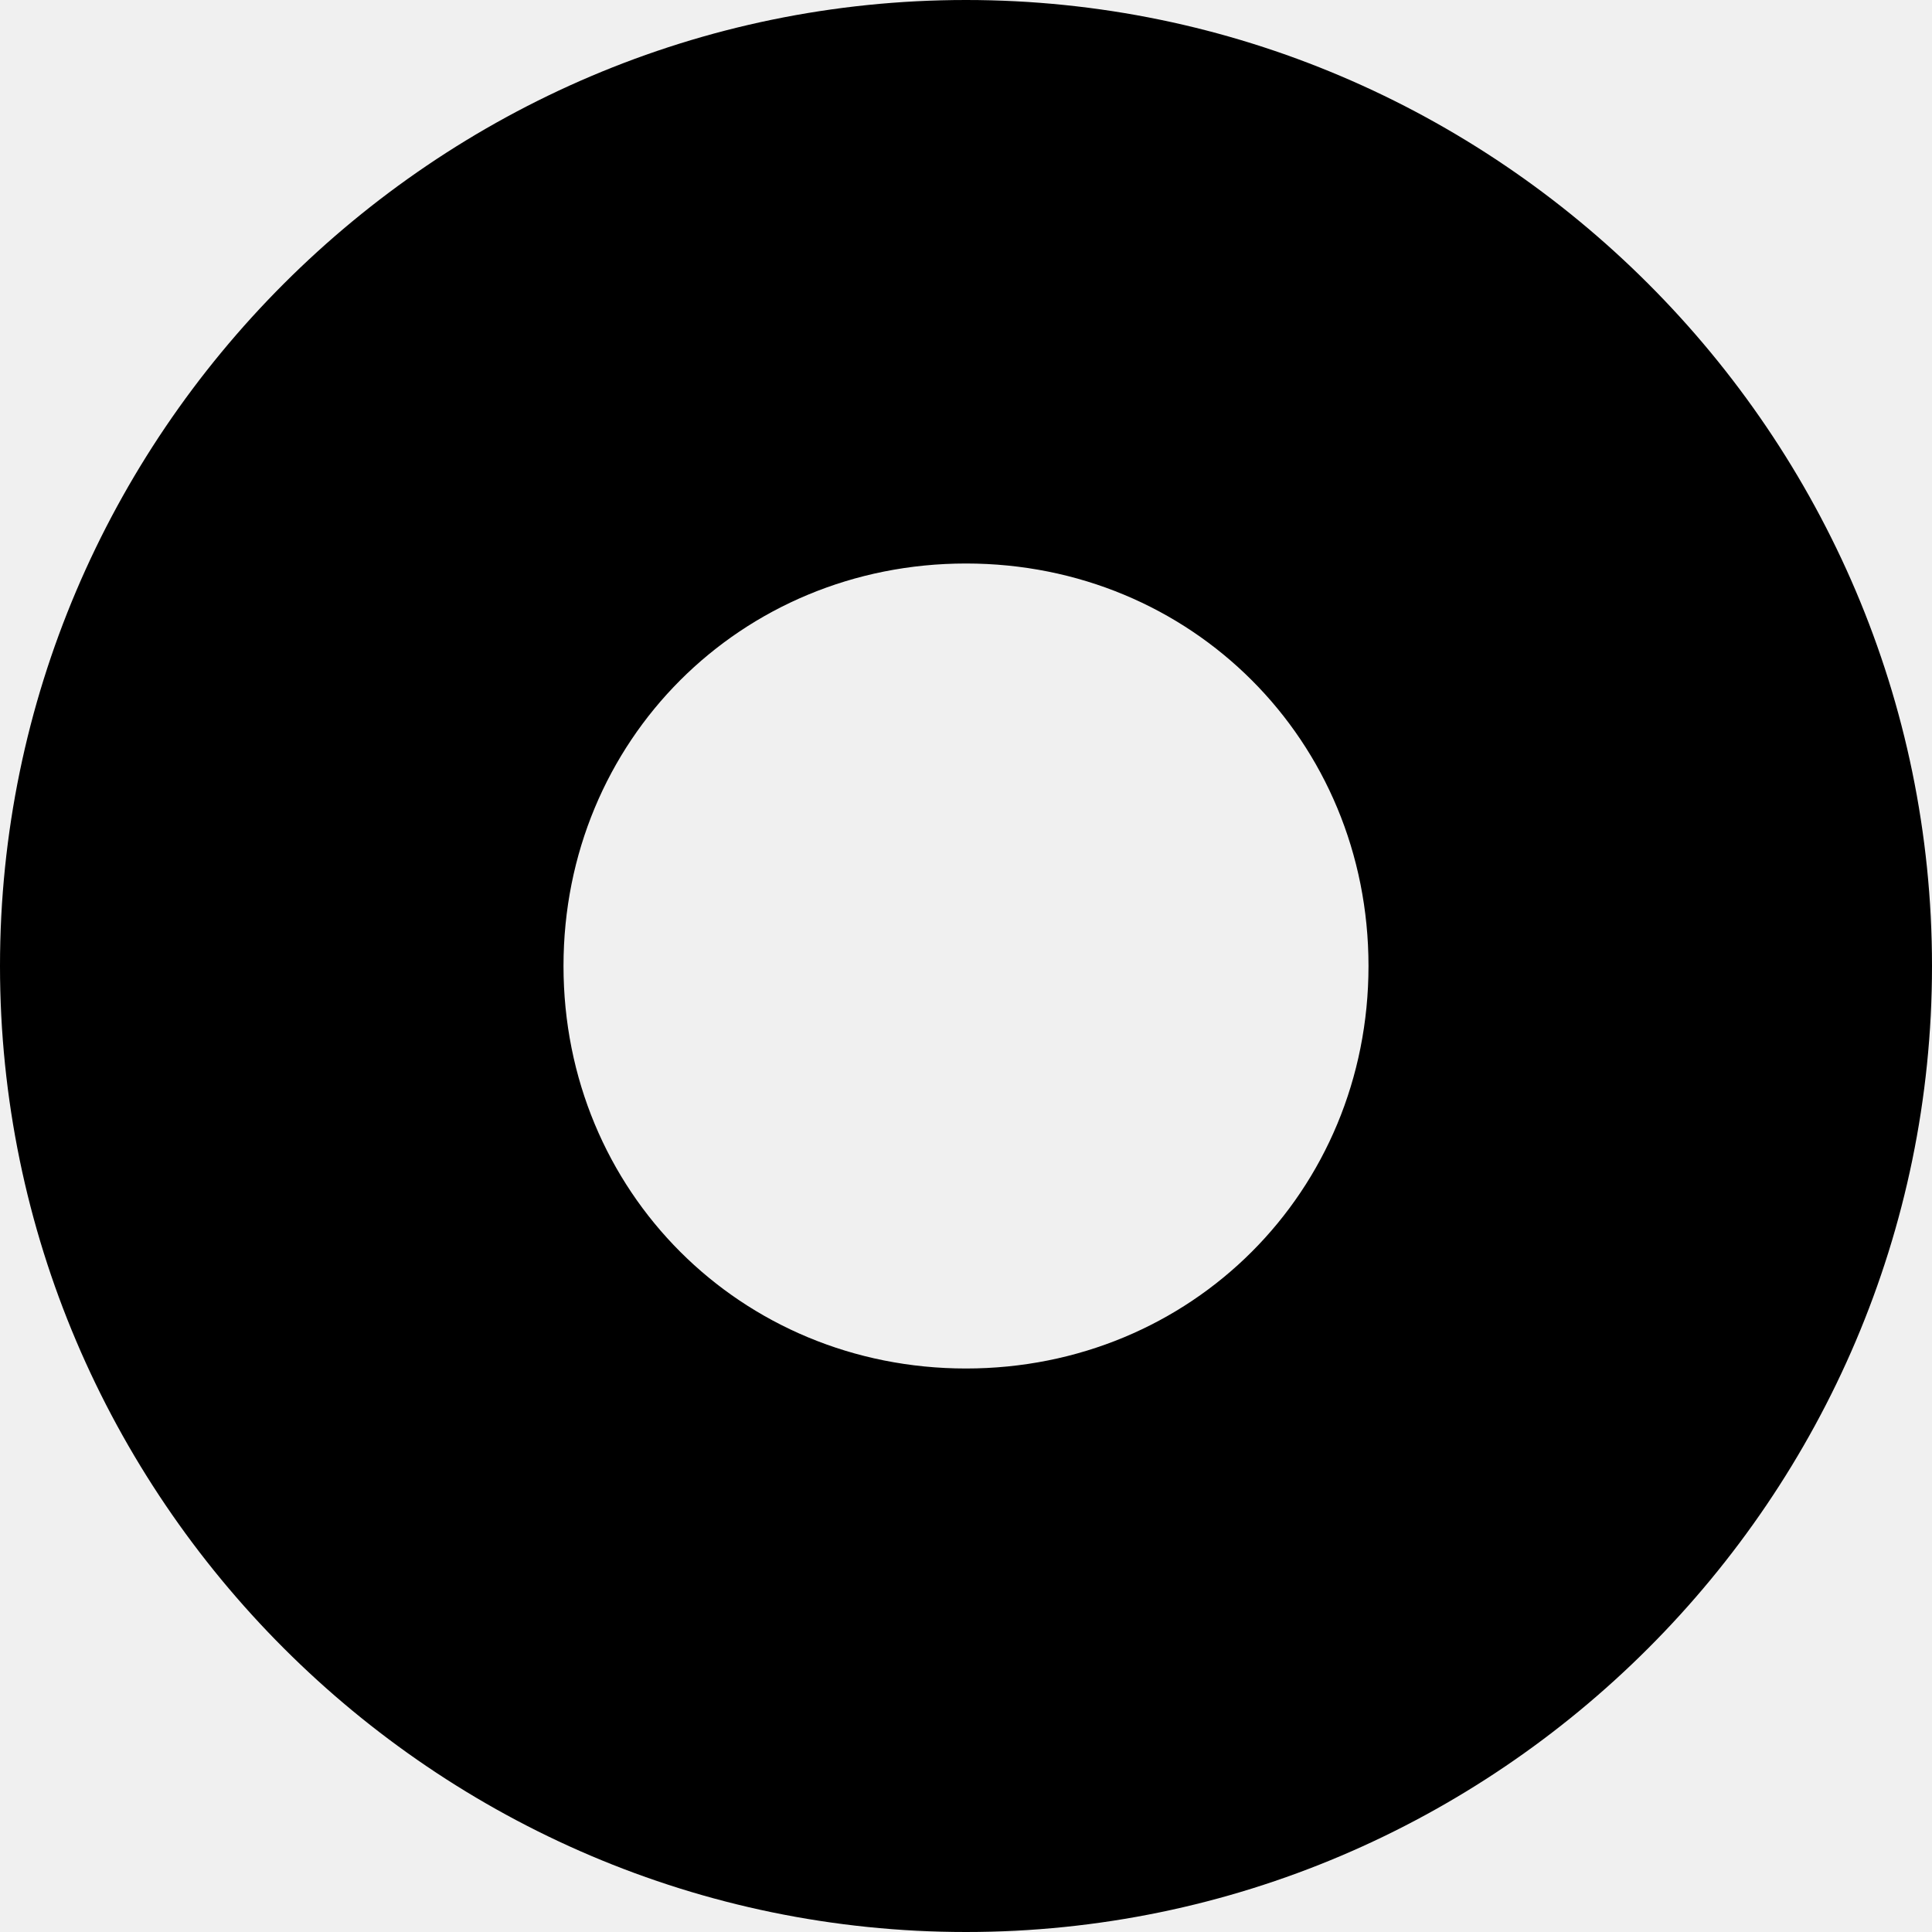
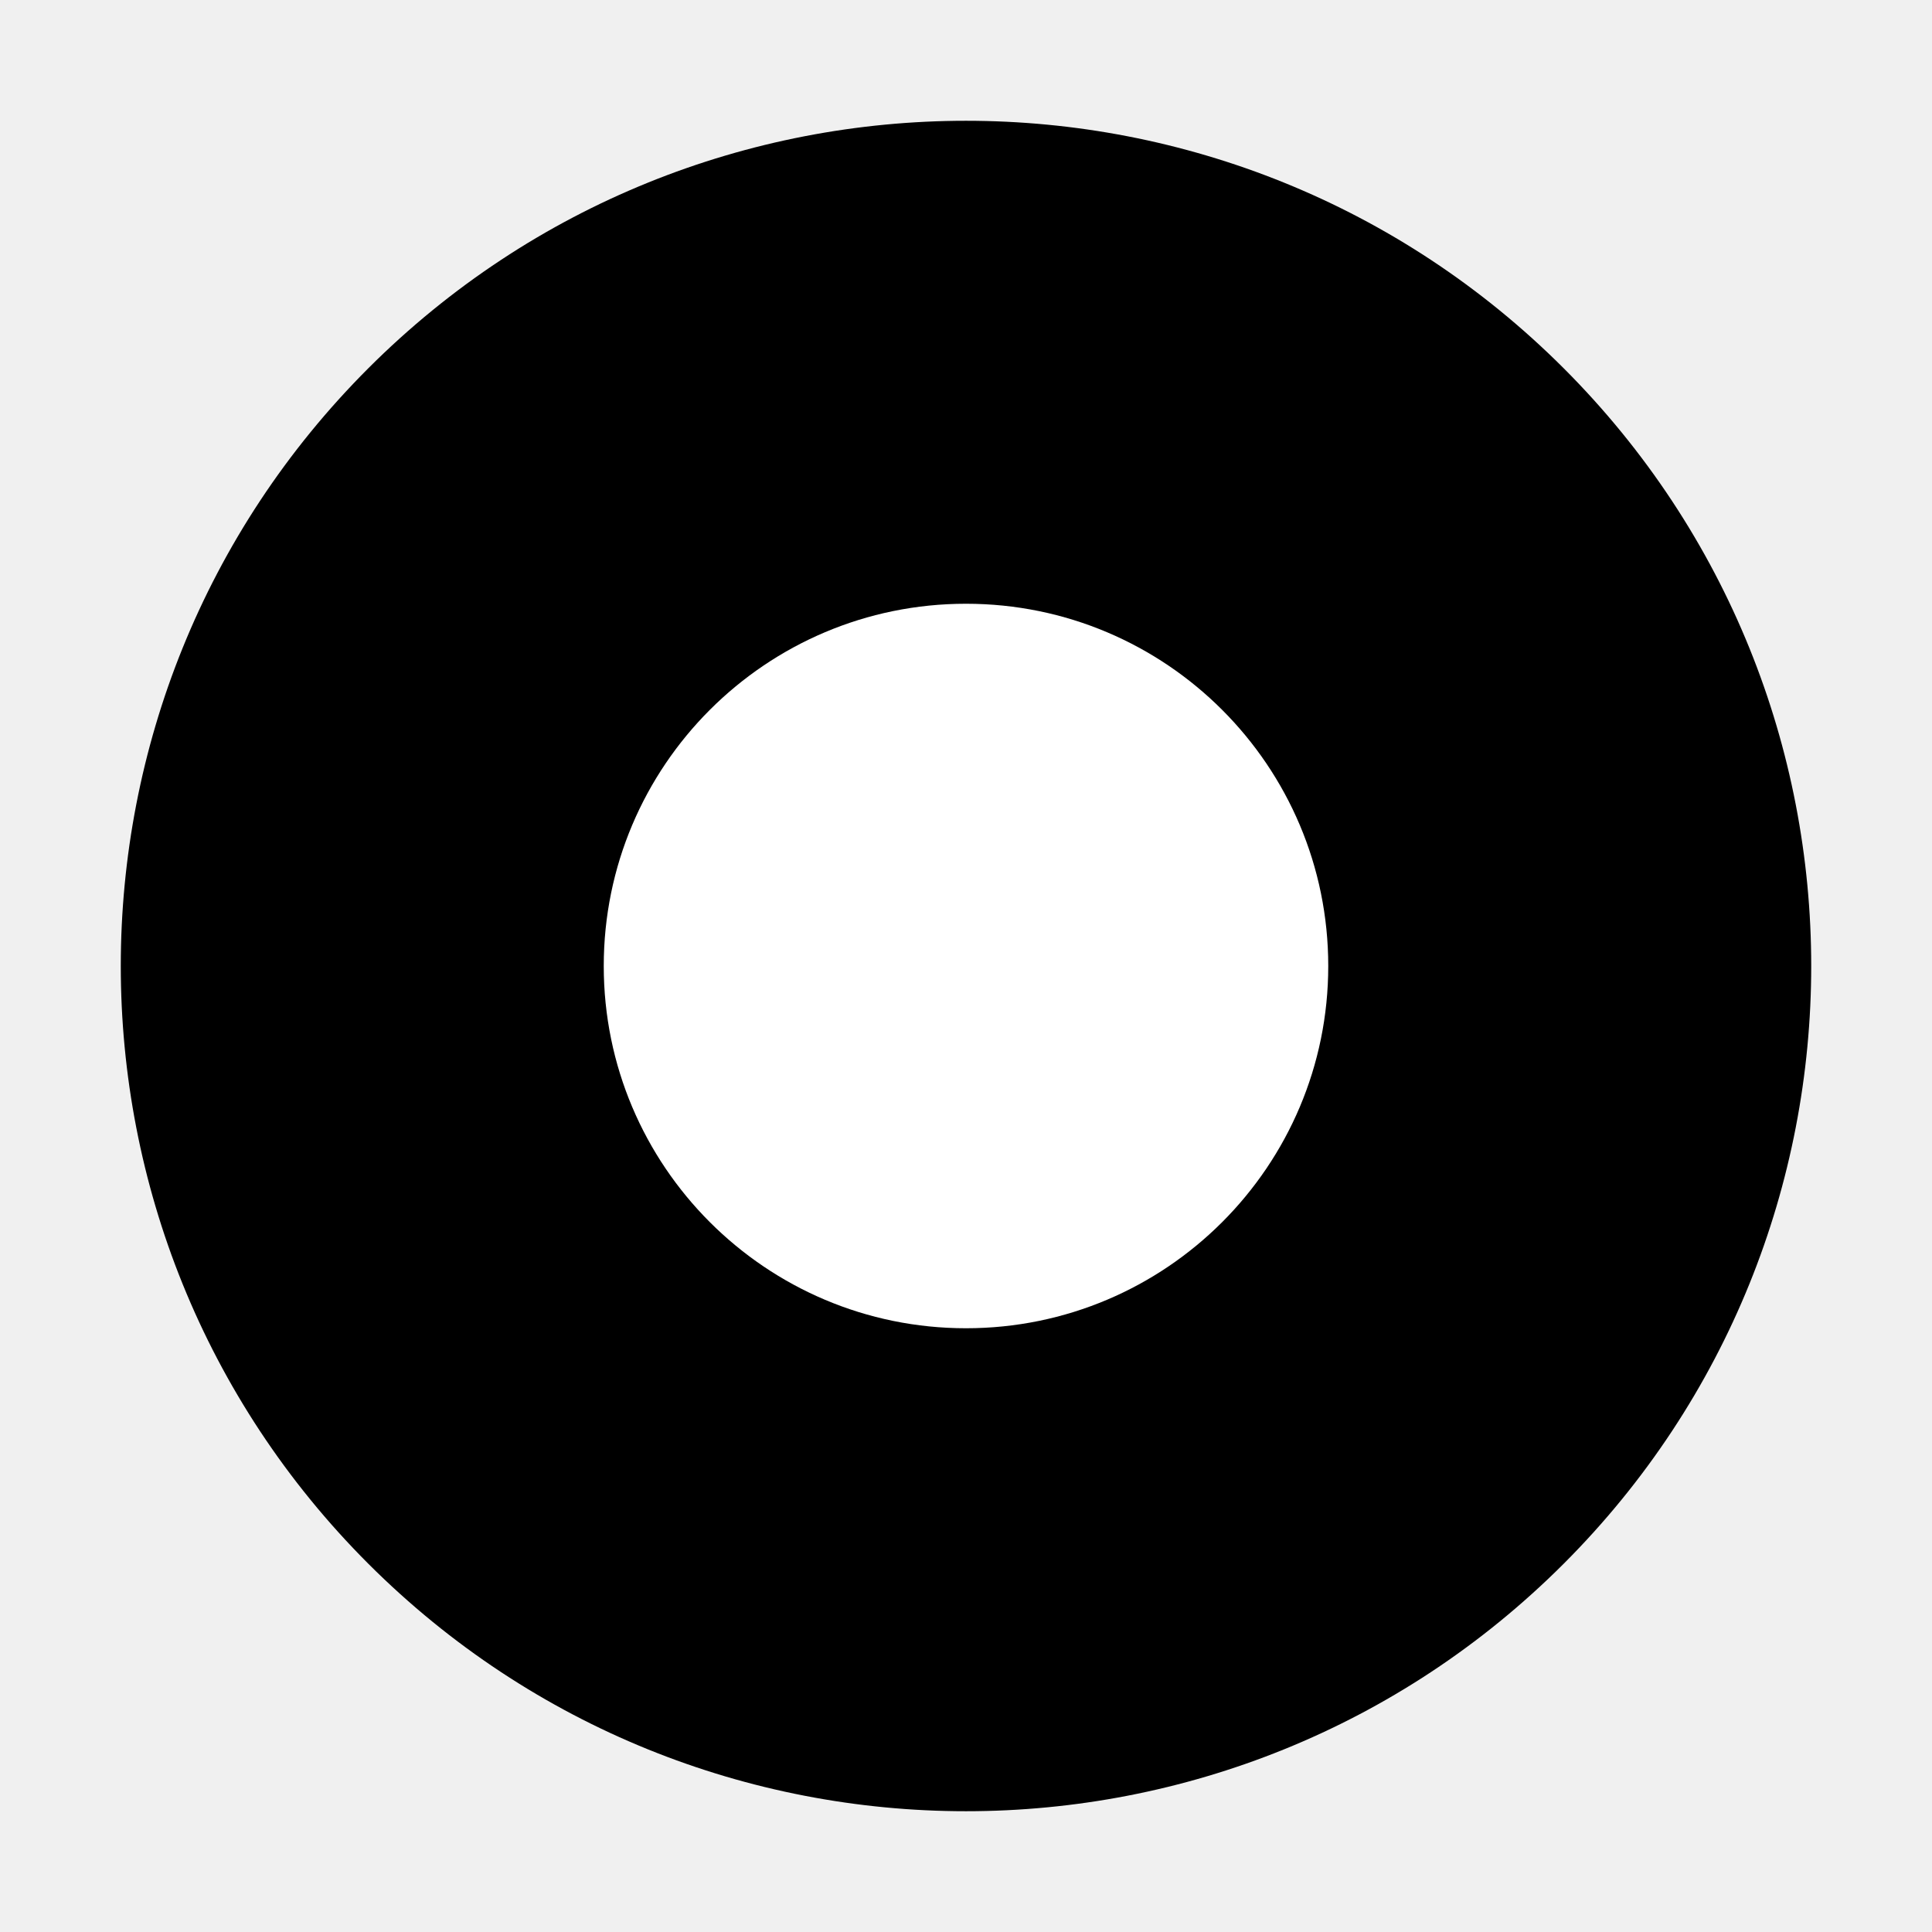
- <svg xmlns="http://www.w3.org/2000/svg" version="1.1" id="Layer_1" x="0px" y="0px" viewBox="0 0 24 24" xml:space="preserve">
-   <g id="Icon">
-     <g id="UI-icons-英文名" transform="translate(-724, -929)">
-       <g id="提示建议性图标" transform="translate(100, 761)">
-         <g id="radioselected" transform="translate(624, 168)">
-           <path id="Combined-Shape" class="st0" d="M12,24C5.4,24,0,18.6,0,12S5.4,0,12,0s12,5.4,12,12S18.6,24,12,24z M12,17      c2.8,0,5-2.2,5-5s-2.2-5-5-5s-5,2.2-5,5S9.2,17,12,17z" />
-         </g>
-       </g>
+ <svg xmlns="http://www.w3.org/2000/svg" viewBox="0 0 16 16" version="1.1">
+   <g id="Radiobutton单选框/中尺寸/无文本/选中/正常" stroke="none" stroke-width="1">
+     <g id="radiobutton/on">
+       <path d="M3.05,12.95 C0.317,10.216 0.317,5.784 3.05,3.05 C5.784,0.317 10.216,0.317 12.95,3.05 C15.683,5.784 15.683,10.216 12.95,12.95 C10.216,15.683 5.784,15.683 3.05,12.95 Z" id="Shape" />
+       <circle id="Oval" fill="#FFFFFF" cx="8" cy="8" r="3" />
    </g>
  </g>
</svg>
